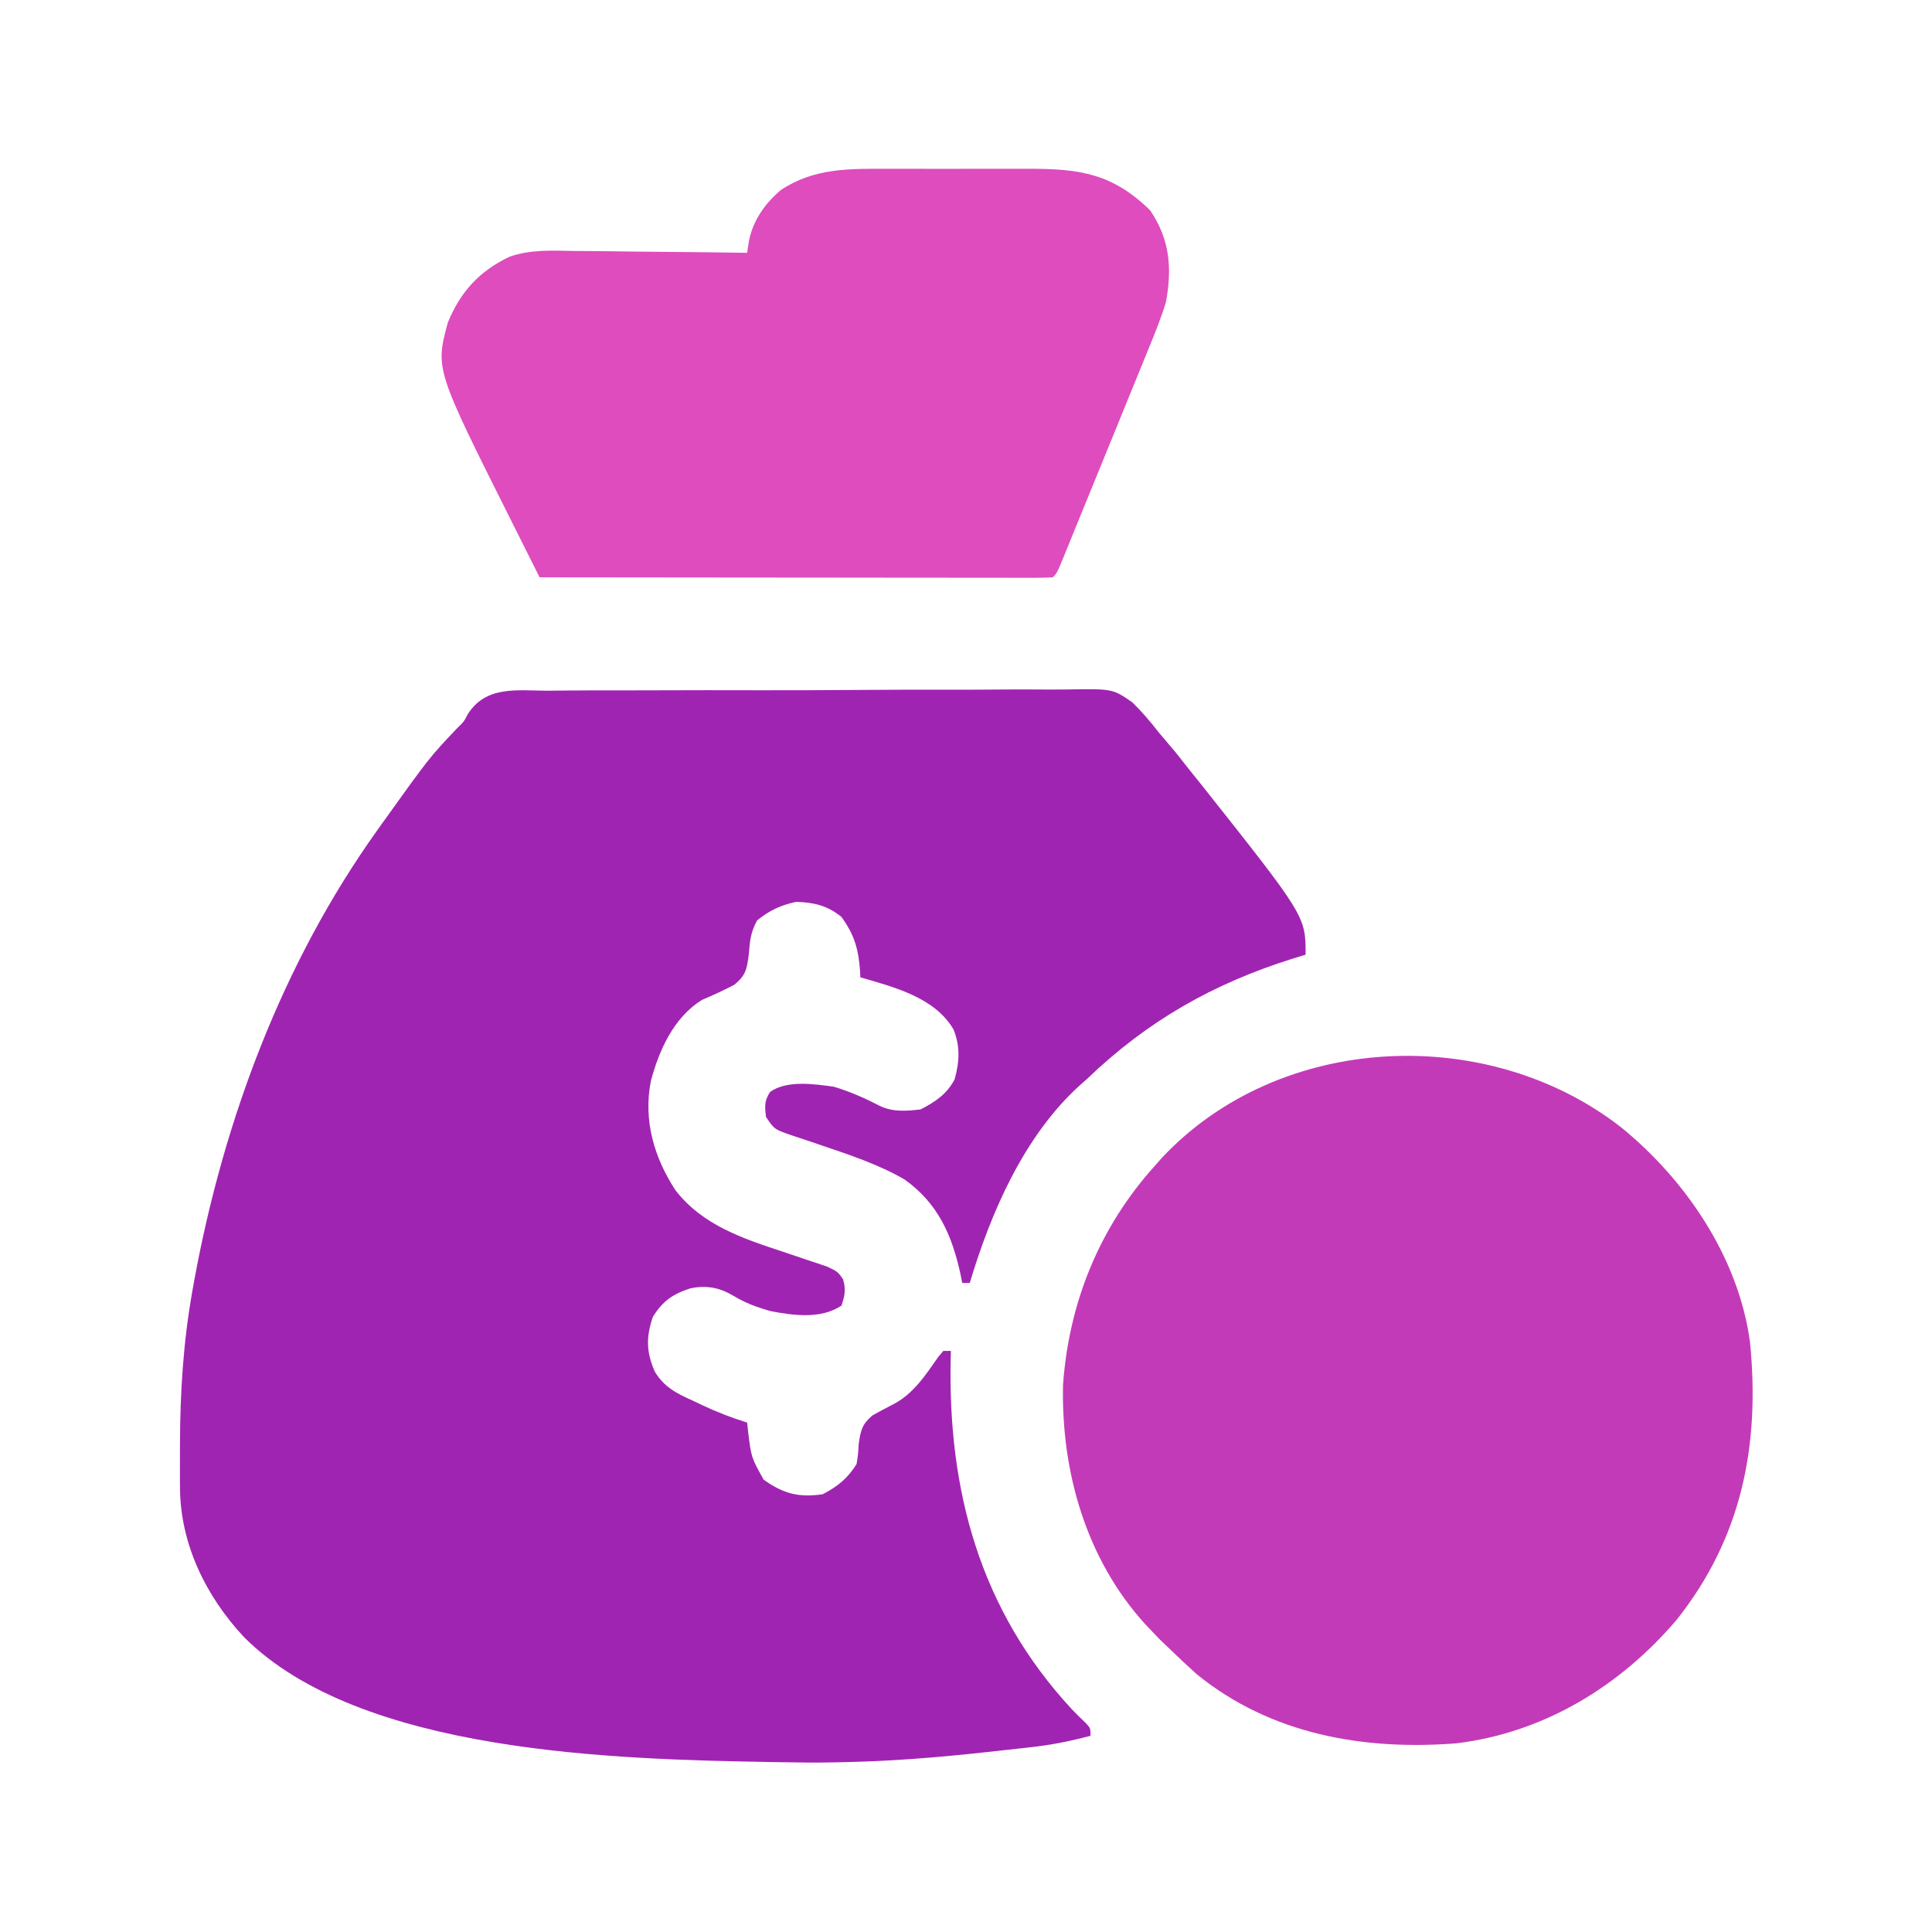
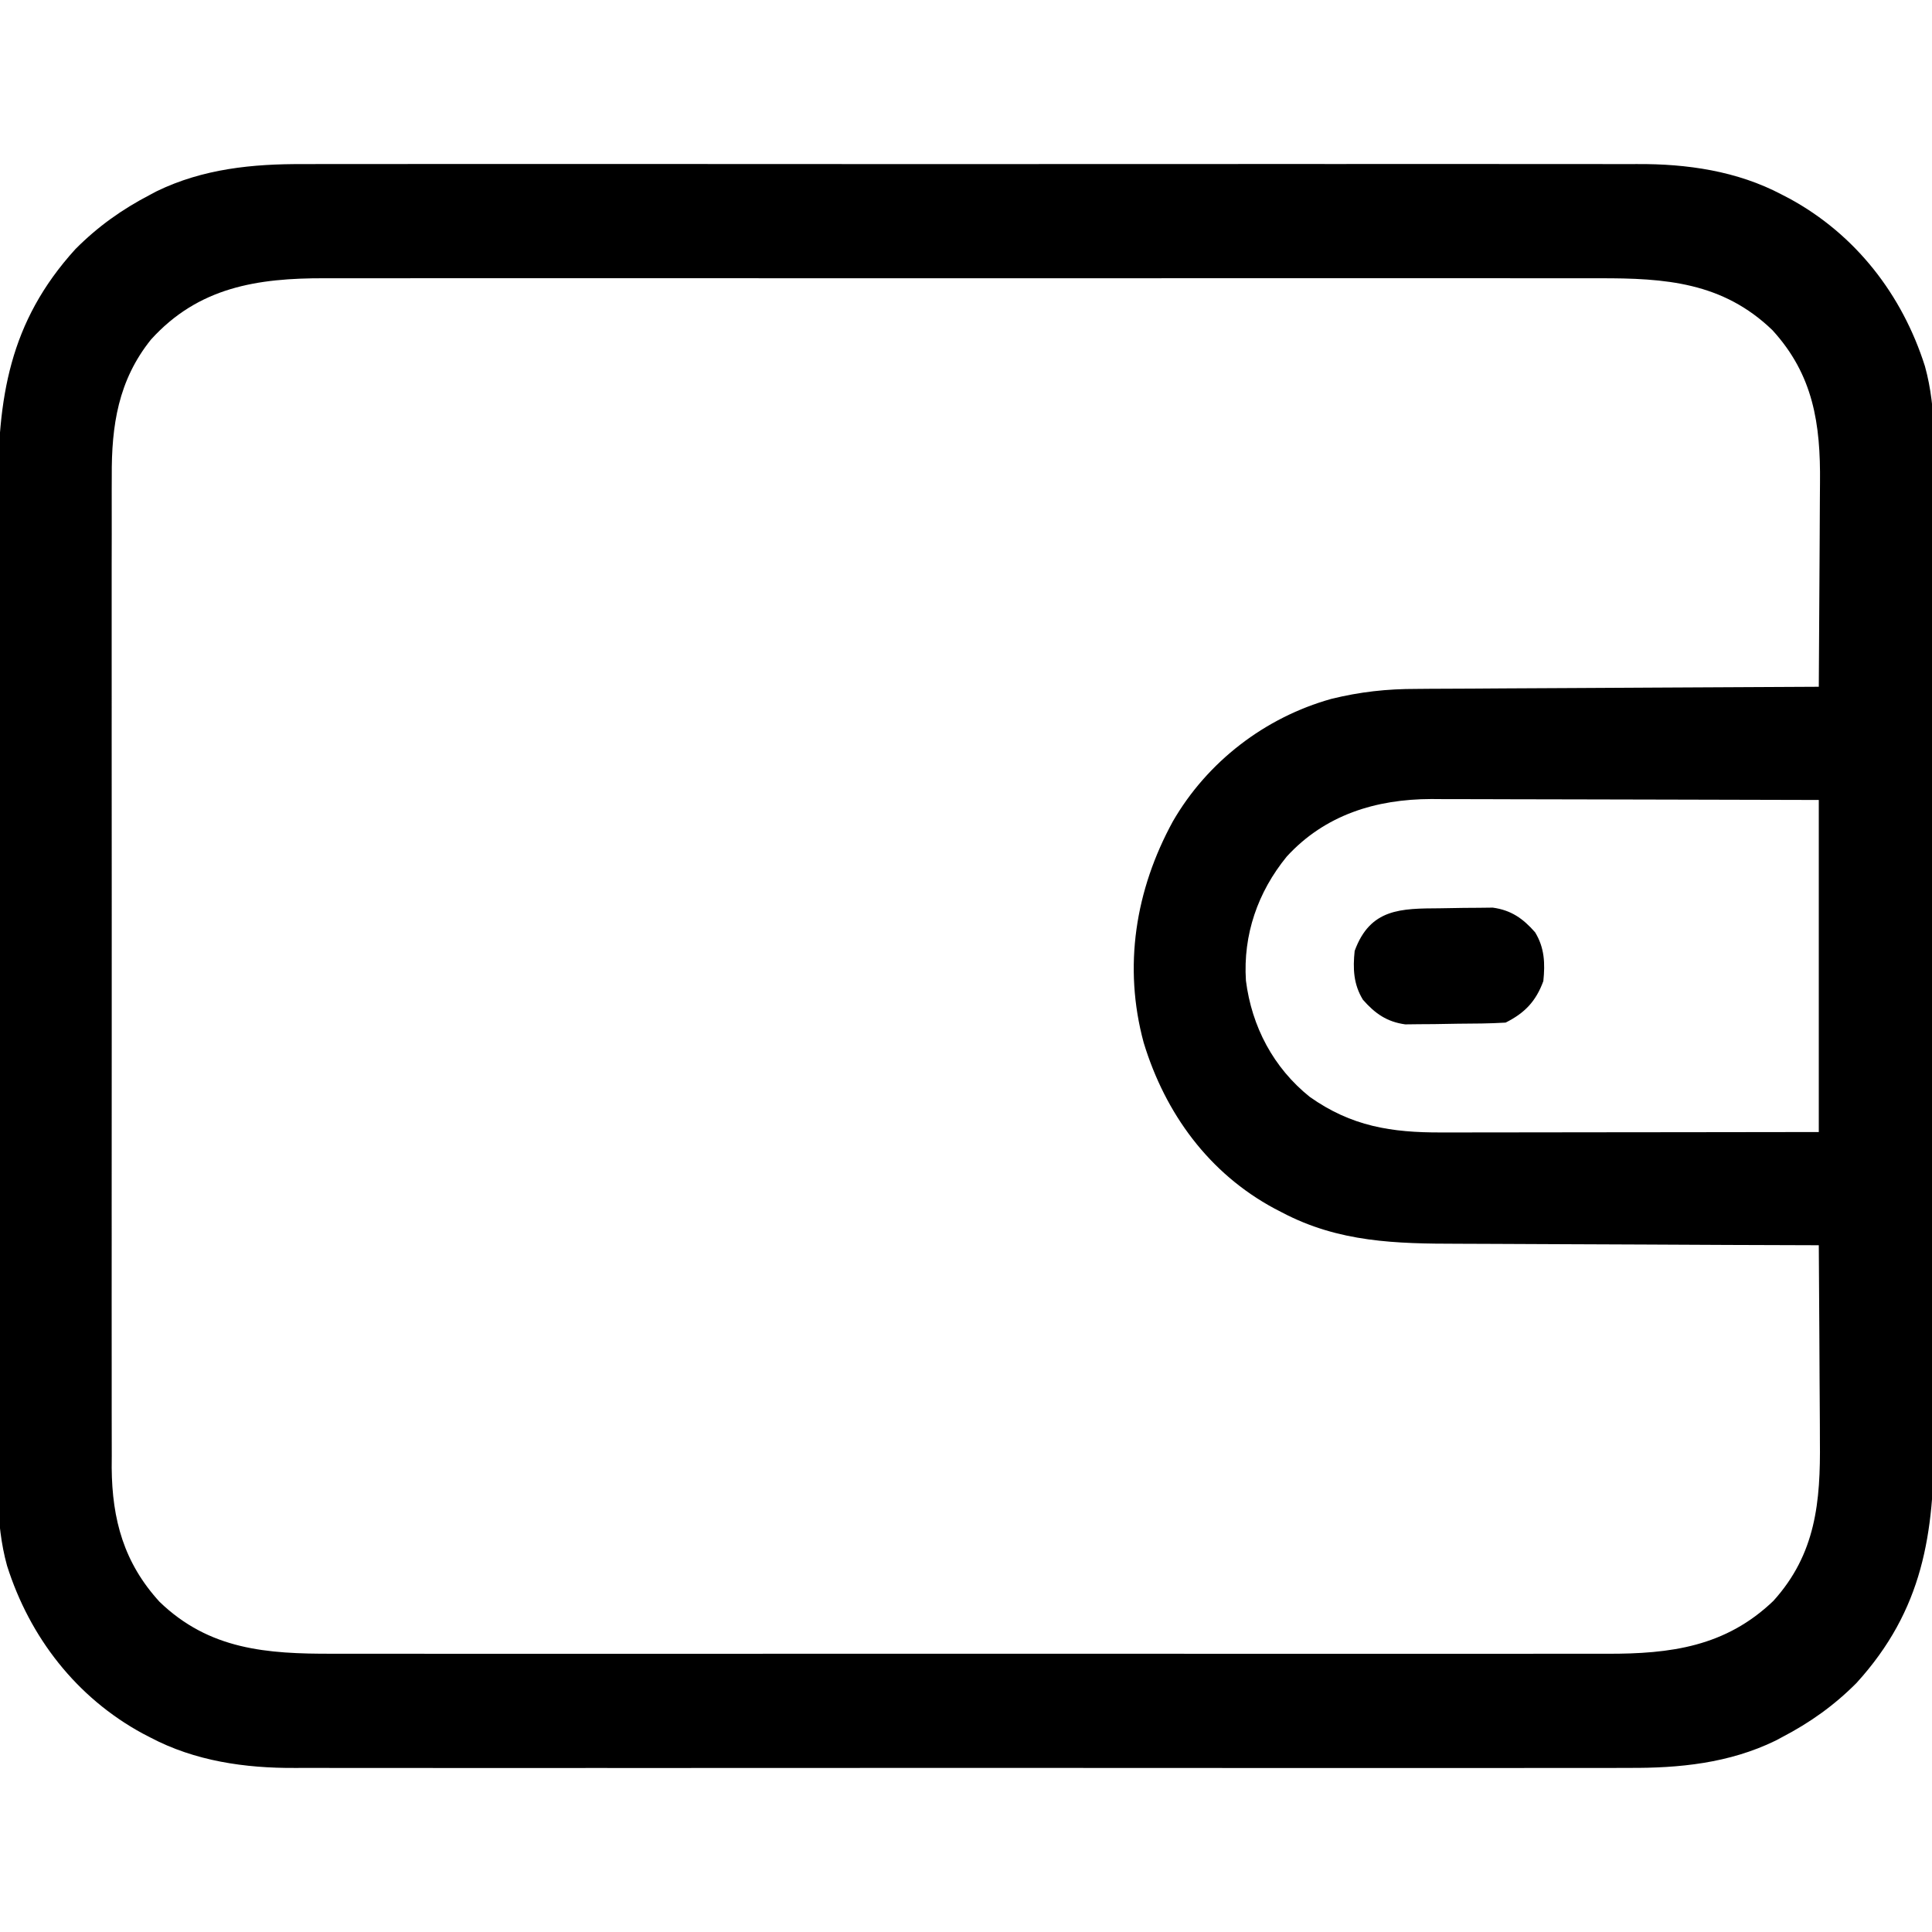
<svg xmlns="http://www.w3.org/2000/svg" version="1.1" width="512" height="512">
-   <path d="M0 0 C1.64 -0.014 3.28 -0.032 4.919 -0.052 C9.366 -0.096 13.812 -0.096 18.259 -0.086 C21.976 -0.08 25.694 -0.096 29.411 -0.112 C38.186 -0.148 46.961 -0.148 55.736 -0.124 C64.774 -0.1 73.811 -0.139 82.849 -0.209 C90.62 -0.266 98.39 -0.285 106.161 -0.272 C110.798 -0.265 115.433 -0.273 120.069 -0.318 C124.433 -0.359 128.795 -0.351 133.159 -0.306 C134.754 -0.297 136.35 -0.306 137.945 -0.333 C149.917 -0.521 149.917 -0.521 155.135 3.076 C157.684 5.582 159.878 8.123 162.056 10.953 C163.554 12.725 165.054 14.496 166.556 16.266 C168.062 18.157 169.562 20.053 171.056 21.953 C171.824 22.905 172.592 23.856 173.384 24.836 C201.056 59.738 201.056 59.738 201.056 69.953 C199.942 70.294 198.828 70.634 197.681 70.985 C176.514 77.632 159.081 87.538 143.056 102.953 C142.421 103.513 141.787 104.072 141.134 104.649 C126.409 118.041 117.64 138.267 112.056 156.953 C111.396 156.953 110.736 156.953 110.056 156.953 C109.909 156.203 109.762 155.453 109.61 154.68 C107.326 144.257 103.663 135.869 94.778 129.535 C87.773 125.465 80.019 122.956 72.38 120.352 C71.607 120.086 70.834 119.821 70.038 119.547 C68.534 119.035 67.026 118.534 65.515 118.045 C60.275 116.283 60.275 116.283 58.056 112.953 C57.714 110.222 57.592 108.648 59.142 106.328 C63.546 103.164 70.818 104.212 76.056 104.953 C80.282 106.238 84.141 107.919 88.056 109.953 C91.527 111.689 95.26 111.42 99.056 110.953 C102.916 108.952 106.05 106.859 108.056 102.953 C109.317 98.339 109.567 94.248 107.743 89.766 C102.781 81.246 91.924 78.544 83.056 75.953 C83.017 75.101 83.017 75.101 82.978 74.231 C82.551 68.422 81.477 64.705 78.056 59.953 C74.316 56.921 70.84 56.116 66.056 55.953 C61.979 56.808 58.906 58.259 55.681 60.891 C53.928 64.193 53.807 66.211 53.493 69.891 C52.977 73.789 52.738 75.391 49.665 77.926 C46.838 79.404 43.991 80.708 41.056 81.953 C33.629 86.574 29.683 95.284 27.524 103.52 C25.529 113.878 28.365 123.674 34.094 132.429 C41.266 141.658 51.959 145.195 62.618 148.703 C64.667 149.383 66.713 150.069 68.754 150.773 C70.581 151.402 72.415 152.01 74.249 152.616 C77.056 153.953 77.056 153.953 78.466 155.947 C79.26 158.649 78.962 160.303 78.056 162.953 C72.638 166.565 65.384 165.607 59.153 164.383 C55.584 163.363 52.551 162.253 49.368 160.328 C45.68 158.136 42.203 157.503 37.97 158.391 C33.334 159.907 30.705 161.714 28.056 165.953 C26.244 171.388 26.324 175.28 28.583 180.449 C31.137 184.675 34.529 186.299 38.931 188.266 C39.625 188.599 40.32 188.932 41.036 189.276 C44.964 191.129 48.899 192.67 53.056 193.953 C53.185 195.166 53.185 195.166 53.317 196.403 C54.151 203.204 54.151 203.204 57.431 209.078 C62.64 212.8 66.68 213.861 73.056 212.953 C77.039 210.888 79.687 208.746 82.056 204.953 C82.473 202.341 82.473 202.341 82.618 199.578 C83.168 196.017 83.468 194.46 86.228 192.078 C87.991 191.076 89.78 190.118 91.591 189.203 C97.078 186.421 100.28 181.443 103.724 176.528 C104.163 176.008 104.603 175.489 105.056 174.953 C105.716 174.953 106.376 174.953 107.056 174.953 C107.032 175.804 107.032 175.804 107.008 176.671 C106.168 211.888 114.739 243.637 139.11 269.93 C140.315 271.183 141.545 272.413 142.813 273.602 C144.056 274.953 144.056 274.953 144.056 276.953 C138.774 278.362 133.612 279.393 128.173 279.989 C127.08 280.114 127.08 280.114 125.965 280.241 C123.621 280.507 121.276 280.762 118.931 281.016 C117.727 281.148 117.727 281.148 116.5 281.283 C103.695 282.681 90.941 283.733 78.056 283.953 C77.379 283.969 76.702 283.984 76.004 283.999 C71.352 284.095 66.707 284.049 62.056 283.953 C61.219 283.941 60.383 283.928 59.521 283.915 C18.222 283.195 -49.477 281.653 -80.319 250.774 C-90.378 239.966 -97.147 226.18 -97.245 211.239 C-97.251 210.514 -97.256 209.79 -97.262 209.044 C-97.274 206.701 -97.268 204.359 -97.257 202.016 C-97.255 201.212 -97.253 200.408 -97.251 199.579 C-97.199 185.857 -96.367 172.483 -93.944 158.953 C-93.679 157.471 -93.679 157.471 -93.408 155.958 C-85.616 113.749 -70.047 72.038 -44.944 36.953 C-44.428 36.23 -43.912 35.506 -43.38 34.76 C-31.174 17.729 -31.174 17.729 -24.007 10.156 C-21.966 8.154 -21.966 8.154 -20.991 6.24 C-16.182 -1.367 -8.02 -0.053 0 0 Z " fill="#A024B2" transform="translate(144.9443,183.0466)" />
-   <path d="M0 0 C17.101 13.931 31.038 34.514 34.053 56.792 C36.767 84.134 31.888 108.698 14.617 130.434 C-0.361 148.025 -20.467 160.313 -43.711 163.168 C-68.294 165.081 -92.852 160.853 -112.512 144.895 C-114.968 142.704 -117.356 140.467 -119.711 138.168 C-120.618 137.302 -121.526 136.435 -122.461 135.543 C-123.203 134.759 -123.946 133.975 -124.711 133.168 C-125.156 132.706 -125.6 132.245 -126.059 131.77 C-141.857 114.497 -148.518 91.175 -147.996 68.141 C-146.431 46.341 -138.36 26.453 -123.711 10.168 C-122.773 9.106 -122.773 9.106 -121.816 8.023 C-90.644 -25.249 -35.398 -27.694 0 0 Z " fill="#C33AB8" transform="translate(429.7109,298.832)" />
-   <path d="M0 0 C1.402 -0.001 2.804 -0.003 4.206 -0.006 C7.133 -0.009 10.061 -0.005 12.988 0.005 C16.718 0.016 20.447 0.01 24.177 -0.002 C27.069 -0.01 29.961 -0.007 32.853 -0.002 C34.227 -0.001 35.601 -0.002 36.976 -0.007 C50.718 -0.044 59.379 1.269 69.348 11.016 C74.564 18.766 75.169 26.226 73.535 35.266 C72.242 39.549 70.587 43.644 68.871 47.773 C68.166 49.521 68.166 49.521 67.446 51.303 C66.2 54.382 64.941 57.455 63.676 60.526 C62.414 63.599 61.169 66.679 59.922 69.758 C57.565 75.567 55.191 81.368 52.807 87.166 C51.632 90.029 50.464 92.894 49.298 95.761 C48.661 97.322 48.024 98.884 47.387 100.445 C47.105 101.141 46.823 101.836 46.533 102.553 C44.649 107.152 44.649 107.152 43.535 108.266 C41.776 108.362 40.013 108.388 38.252 108.386 C37.106 108.387 35.96 108.389 34.78 108.39 C33.512 108.386 32.244 108.383 30.937 108.379 C29.597 108.379 28.257 108.379 26.917 108.38 C23.269 108.38 19.62 108.374 15.971 108.367 C12.162 108.361 8.353 108.36 4.544 108.359 C-2.673 108.356 -9.891 108.348 -17.109 108.338 C-25.324 108.326 -33.539 108.321 -41.754 108.316 C-58.658 108.305 -75.561 108.288 -92.465 108.266 C-94.353 104.498 -96.241 100.73 -98.127 96.962 C-98.766 95.686 -99.405 94.41 -100.045 93.134 C-120.112 53.099 -120.112 53.099 -116.781 40.727 C-113.375 32.5 -108.454 27.154 -100.445 23.298 C-94.849 21.359 -89.223 21.657 -83.363 21.777 C-81.387 21.788 -81.387 21.788 -79.371 21.799 C-75.901 21.818 -72.433 21.867 -68.964 21.922 C-65.411 21.974 -61.858 21.996 -58.305 22.021 C-51.358 22.075 -44.411 22.16 -37.465 22.266 C-37.323 21.325 -37.181 20.384 -37.035 19.414 C-36.026 13.844 -32.861 9.311 -28.57 5.648 C-19.711 -0.257 -10.302 -0.035 0 0 Z " fill="#DE4CBE" transform="translate(235.4648,44.73438)" />
+   <path d="M0 0 C1.586 -0.005 3.173 -0.011 4.759 -0.019 C9.07 -0.035 13.381 -0.027 17.692 -0.015 C22.361 -0.006 27.029 -0.02 31.697 -0.031 C40.823 -0.049 49.949 -0.045 59.074 -0.033 C66.496 -0.024 73.917 -0.023 81.338 -0.027 C82.397 -0.028 83.456 -0.029 84.547 -0.029 C86.699 -0.03 88.851 -0.032 91.002 -0.033 C111.147 -0.044 131.291 -0.031 151.436 -0.01 C168.696 0.008 185.955 0.005 203.215 -0.014 C223.291 -0.035 243.366 -0.043 263.442 -0.031 C265.586 -0.03 267.729 -0.029 269.873 -0.027 C270.927 -0.027 271.981 -0.026 273.068 -0.025 C280.474 -0.022 287.881 -0.028 295.288 -0.037 C304.322 -0.049 313.356 -0.045 322.391 -0.024 C326.994 -0.014 331.598 -0.009 336.201 -0.023 C340.426 -0.035 344.649 -0.028 348.874 -0.007 C350.392 -0.002 351.91 -0.005 353.428 -0.014 C366.647 -0.093 379.954 1.809 391.793 8.07 C392.445 8.408 393.098 8.747 393.77 9.095 C411.323 18.615 423.723 34.587 429.741 53.582 C432.959 65.188 432.173 77.457 432.128 89.392 C432.119 93.032 432.133 96.672 432.144 100.312 C432.162 107.424 432.158 114.536 432.147 121.648 C432.138 127.432 432.136 133.217 432.141 139.002 C432.141 139.828 432.142 140.654 432.143 141.505 C432.144 143.184 432.145 144.863 432.146 146.542 C432.158 162.252 432.145 177.961 432.123 193.67 C432.105 207.123 432.109 220.574 432.127 234.026 C432.148 249.683 432.157 265.34 432.145 280.997 C432.143 282.669 432.142 284.342 432.141 286.014 C432.14 286.837 432.139 287.66 432.139 288.507 C432.135 294.279 432.141 300.05 432.151 305.822 C432.162 312.864 432.159 319.907 432.138 326.949 C432.127 330.536 432.123 334.122 432.136 337.709 C432.222 362.969 429.231 383.121 411.605 402.508 C405.66 408.479 399.291 413.012 391.855 416.883 C391.273 417.193 390.691 417.502 390.091 417.822 C377.835 423.781 364.637 425.103 351.211 425.016 C349.625 425.02 348.038 425.027 346.452 425.035 C342.141 425.051 337.83 425.043 333.518 425.031 C328.85 425.022 324.182 425.036 319.514 425.047 C310.388 425.064 301.262 425.061 292.136 425.049 C284.715 425.04 277.294 425.039 269.873 425.043 C268.814 425.044 267.755 425.044 266.664 425.045 C264.512 425.046 262.36 425.048 260.209 425.049 C240.064 425.06 219.92 425.047 199.775 425.026 C182.515 425.008 165.256 425.011 147.996 425.029 C127.92 425.051 107.845 425.059 87.769 425.047 C85.625 425.046 83.482 425.044 81.338 425.043 C80.284 425.043 79.229 425.042 78.143 425.041 C70.736 425.038 63.33 425.044 55.923 425.053 C46.889 425.064 37.855 425.061 28.82 425.04 C24.217 425.03 19.613 425.025 15.01 425.039 C10.785 425.051 6.562 425.044 2.337 425.023 C0.819 425.018 -0.699 425.02 -2.217 425.03 C-15.437 425.109 -28.743 423.207 -40.582 416.945 C-41.234 416.607 -41.887 416.269 -42.559 415.921 C-60.112 406.401 -72.513 390.428 -78.53 371.434 C-81.748 359.828 -80.962 347.559 -80.917 335.624 C-80.908 331.984 -80.922 328.344 -80.933 324.704 C-80.951 317.592 -80.947 310.48 -80.936 303.368 C-80.927 297.584 -80.925 291.799 -80.93 286.014 C-80.93 285.188 -80.931 284.362 -80.932 283.51 C-80.933 281.831 -80.934 280.152 -80.936 278.474 C-80.947 262.764 -80.934 247.055 -80.912 231.345 C-80.894 217.893 -80.898 204.441 -80.916 190.989 C-80.937 175.333 -80.946 159.676 -80.934 144.019 C-80.932 142.347 -80.931 140.674 -80.93 139.002 C-80.929 138.179 -80.929 137.356 -80.928 136.509 C-80.924 130.737 -80.93 124.966 -80.94 119.194 C-80.951 112.152 -80.948 105.109 -80.927 98.067 C-80.916 94.48 -80.912 90.894 -80.925 87.307 C-81.011 62.047 -78.02 41.895 -60.395 22.508 C-54.449 16.537 -48.08 12.004 -40.645 8.133 C-40.062 7.823 -39.48 7.513 -38.88 7.194 C-26.624 1.235 -13.426 -0.087 0 0 Z M-40.395 46.508 C-49.058 57.317 -50.861 69.232 -50.775 82.766 C-50.78 83.927 -50.785 85.089 -50.79 86.286 C-50.802 90.14 -50.792 93.994 -50.783 97.848 C-50.785 100.627 -50.792 103.405 -50.799 106.184 C-50.812 112.925 -50.809 119.666 -50.8 126.407 C-50.794 131.89 -50.793 137.372 -50.796 142.855 C-50.796 143.638 -50.797 144.42 -50.797 145.227 C-50.798 146.817 -50.799 148.407 -50.8 149.998 C-50.809 164.883 -50.799 179.768 -50.783 194.654 C-50.769 207.404 -50.772 220.153 -50.786 232.903 C-50.802 247.738 -50.808 262.573 -50.799 277.408 C-50.798 278.992 -50.797 280.577 -50.796 282.161 C-50.796 282.94 -50.795 283.72 -50.795 284.523 C-50.792 289.994 -50.796 295.464 -50.803 300.935 C-50.812 307.61 -50.809 314.284 -50.794 320.958 C-50.786 324.359 -50.784 327.758 -50.793 331.159 C-50.801 334.856 -50.79 338.553 -50.775 342.25 C-50.786 343.838 -50.786 343.838 -50.796 345.457 C-50.688 359.278 -47.538 370.695 -38.102 381.016 C-24.907 393.728 -9.687 394.821 7.863 394.762 C9.374 394.764 10.886 394.767 12.397 394.771 C16.52 394.78 20.642 394.776 24.765 394.769 C29.223 394.765 33.681 394.772 38.139 394.777 C46.861 394.786 55.582 394.784 64.304 394.779 C71.394 394.774 78.485 394.773 85.575 394.776 C86.586 394.776 87.597 394.776 88.638 394.776 C90.692 394.777 92.745 394.778 94.798 394.778 C114.036 394.784 133.273 394.778 152.51 394.767 C169.003 394.758 185.495 394.759 201.987 394.769 C221.158 394.779 240.328 394.784 259.498 394.777 C261.544 394.777 263.59 394.776 265.636 394.776 C267.145 394.775 267.145 394.775 268.685 394.775 C275.764 394.773 282.843 394.776 289.922 394.781 C298.553 394.786 307.184 394.785 315.816 394.774 C320.216 394.769 324.617 394.767 329.017 394.773 C333.051 394.779 337.085 394.776 341.119 394.765 C342.573 394.763 344.026 394.764 345.48 394.769 C362.353 394.821 376.915 392.885 389.57 380.758 C400.833 368.306 402.078 354.52 401.898 338.363 C401.893 336.857 401.889 335.351 401.886 333.845 C401.874 329.928 401.845 326.011 401.811 322.093 C401.78 318.077 401.767 314.061 401.752 310.045 C401.72 302.199 401.669 294.354 401.605 286.508 C401.006 286.506 400.407 286.505 399.789 286.503 C385.138 286.466 370.487 286.407 355.836 286.324 C348.75 286.284 341.665 286.252 334.579 286.237 C328.397 286.224 322.214 286.197 316.032 286.153 C312.764 286.131 309.497 286.117 306.23 286.116 C289.555 286.105 274.421 285.769 259.355 277.82 C258.693 277.477 258.031 277.134 257.349 276.78 C240.007 267.469 228.402 251.593 222.7 232.843 C217.22 212.669 220.498 192.339 230.418 174.199 C239.54 158.394 254.816 146.642 272.413 141.723 C280.055 139.844 287.151 139.065 295.005 139.076 C296.168 139.065 297.33 139.055 298.528 139.045 C302.321 139.015 306.113 139.005 309.906 138.996 C312.556 138.979 315.205 138.961 317.855 138.942 C324.084 138.898 330.313 138.87 336.542 138.846 C343.643 138.819 350.743 138.775 357.844 138.73 C372.431 138.638 387.018 138.566 401.605 138.508 C401.675 129.866 401.729 121.225 401.761 112.583 C401.776 108.569 401.798 104.555 401.832 100.541 C401.865 96.657 401.882 92.774 401.89 88.89 C401.896 87.418 401.906 85.947 401.923 84.476 C402.09 68.835 400.168 55.873 389.312 44 C376.117 31.288 360.897 30.195 343.348 30.254 C341.837 30.252 340.325 30.248 338.814 30.245 C334.691 30.236 330.569 30.24 326.446 30.246 C321.988 30.251 317.53 30.244 313.071 30.239 C304.35 30.23 295.629 30.232 286.907 30.237 C279.817 30.242 272.726 30.242 265.636 30.24 C264.625 30.24 263.614 30.24 262.573 30.239 C260.519 30.239 258.466 30.238 256.413 30.237 C237.175 30.232 217.938 30.238 198.701 30.249 C182.208 30.258 165.716 30.256 149.224 30.247 C130.053 30.236 110.883 30.232 91.713 30.238 C89.667 30.239 87.621 30.24 85.575 30.24 C84.066 30.241 84.066 30.241 82.526 30.241 C75.447 30.243 68.368 30.24 61.289 30.235 C52.658 30.23 44.027 30.231 35.395 30.242 C30.995 30.247 26.594 30.249 22.194 30.243 C18.16 30.237 14.126 30.24 10.092 30.251 C8.638 30.253 7.185 30.252 5.731 30.247 C-12.203 30.191 -27.81 32.595 -40.395 46.508 Z M260.605 183.508 C252.911 192.938 249.012 204.227 249.789 216.379 C251.327 228.571 257.084 239.474 266.699 247.188 C277.758 255.015 288.373 256.668 301.59 256.621 C302.673 256.622 303.757 256.622 304.873 256.622 C308.439 256.621 312.005 256.613 315.57 256.606 C318.049 256.604 320.528 256.602 323.006 256.601 C329.518 256.597 336.03 256.588 342.542 256.577 C350.361 256.564 358.18 256.56 366 256.554 C377.868 256.544 389.737 256.525 401.605 256.508 C401.605 227.468 401.605 198.428 401.605 168.508 C382.121 168.45 382.121 168.45 362.637 168.41 C354.686 168.398 346.735 168.384 338.784 168.357 C332.372 168.335 325.959 168.323 319.546 168.318 C317.104 168.314 314.662 168.307 312.22 168.296 C308.79 168.282 305.36 168.28 301.93 168.281 C300.928 168.274 299.926 168.267 298.894 168.259 C284.257 168.302 270.75 172.431 260.605 183.508 Z " fill="#000000" transform="translate(80.39453,43.49207)" />
+   <path d="M0 0 C2.09 -0.017 4.178 -0.061 6.268 -0.105 C7.606 -0.115 8.945 -0.124 10.283 -0.131 C12.102 -0.152 12.102 -0.152 13.958 -0.175 C18.837 0.499 21.954 2.693 25.174 6.358 C27.689 10.461 27.85 14.614 27.361 19.295 C25.407 24.643 22.449 27.751 17.361 30.295 C13.152 30.553 8.939 30.566 4.723 30.59 C2.633 30.607 0.545 30.651 -1.545 30.696 C-2.883 30.706 -4.222 30.714 -5.561 30.721 C-7.38 30.743 -7.38 30.743 -9.235 30.765 C-14.115 30.091 -17.231 27.897 -20.451 24.233 C-22.966 20.129 -23.127 15.976 -22.639 11.295 C-18.517 0.016 -10.397 0.059 0 0 Z " fill="#000000" transform="translate(381.6387,240.7048)" />
</svg>
